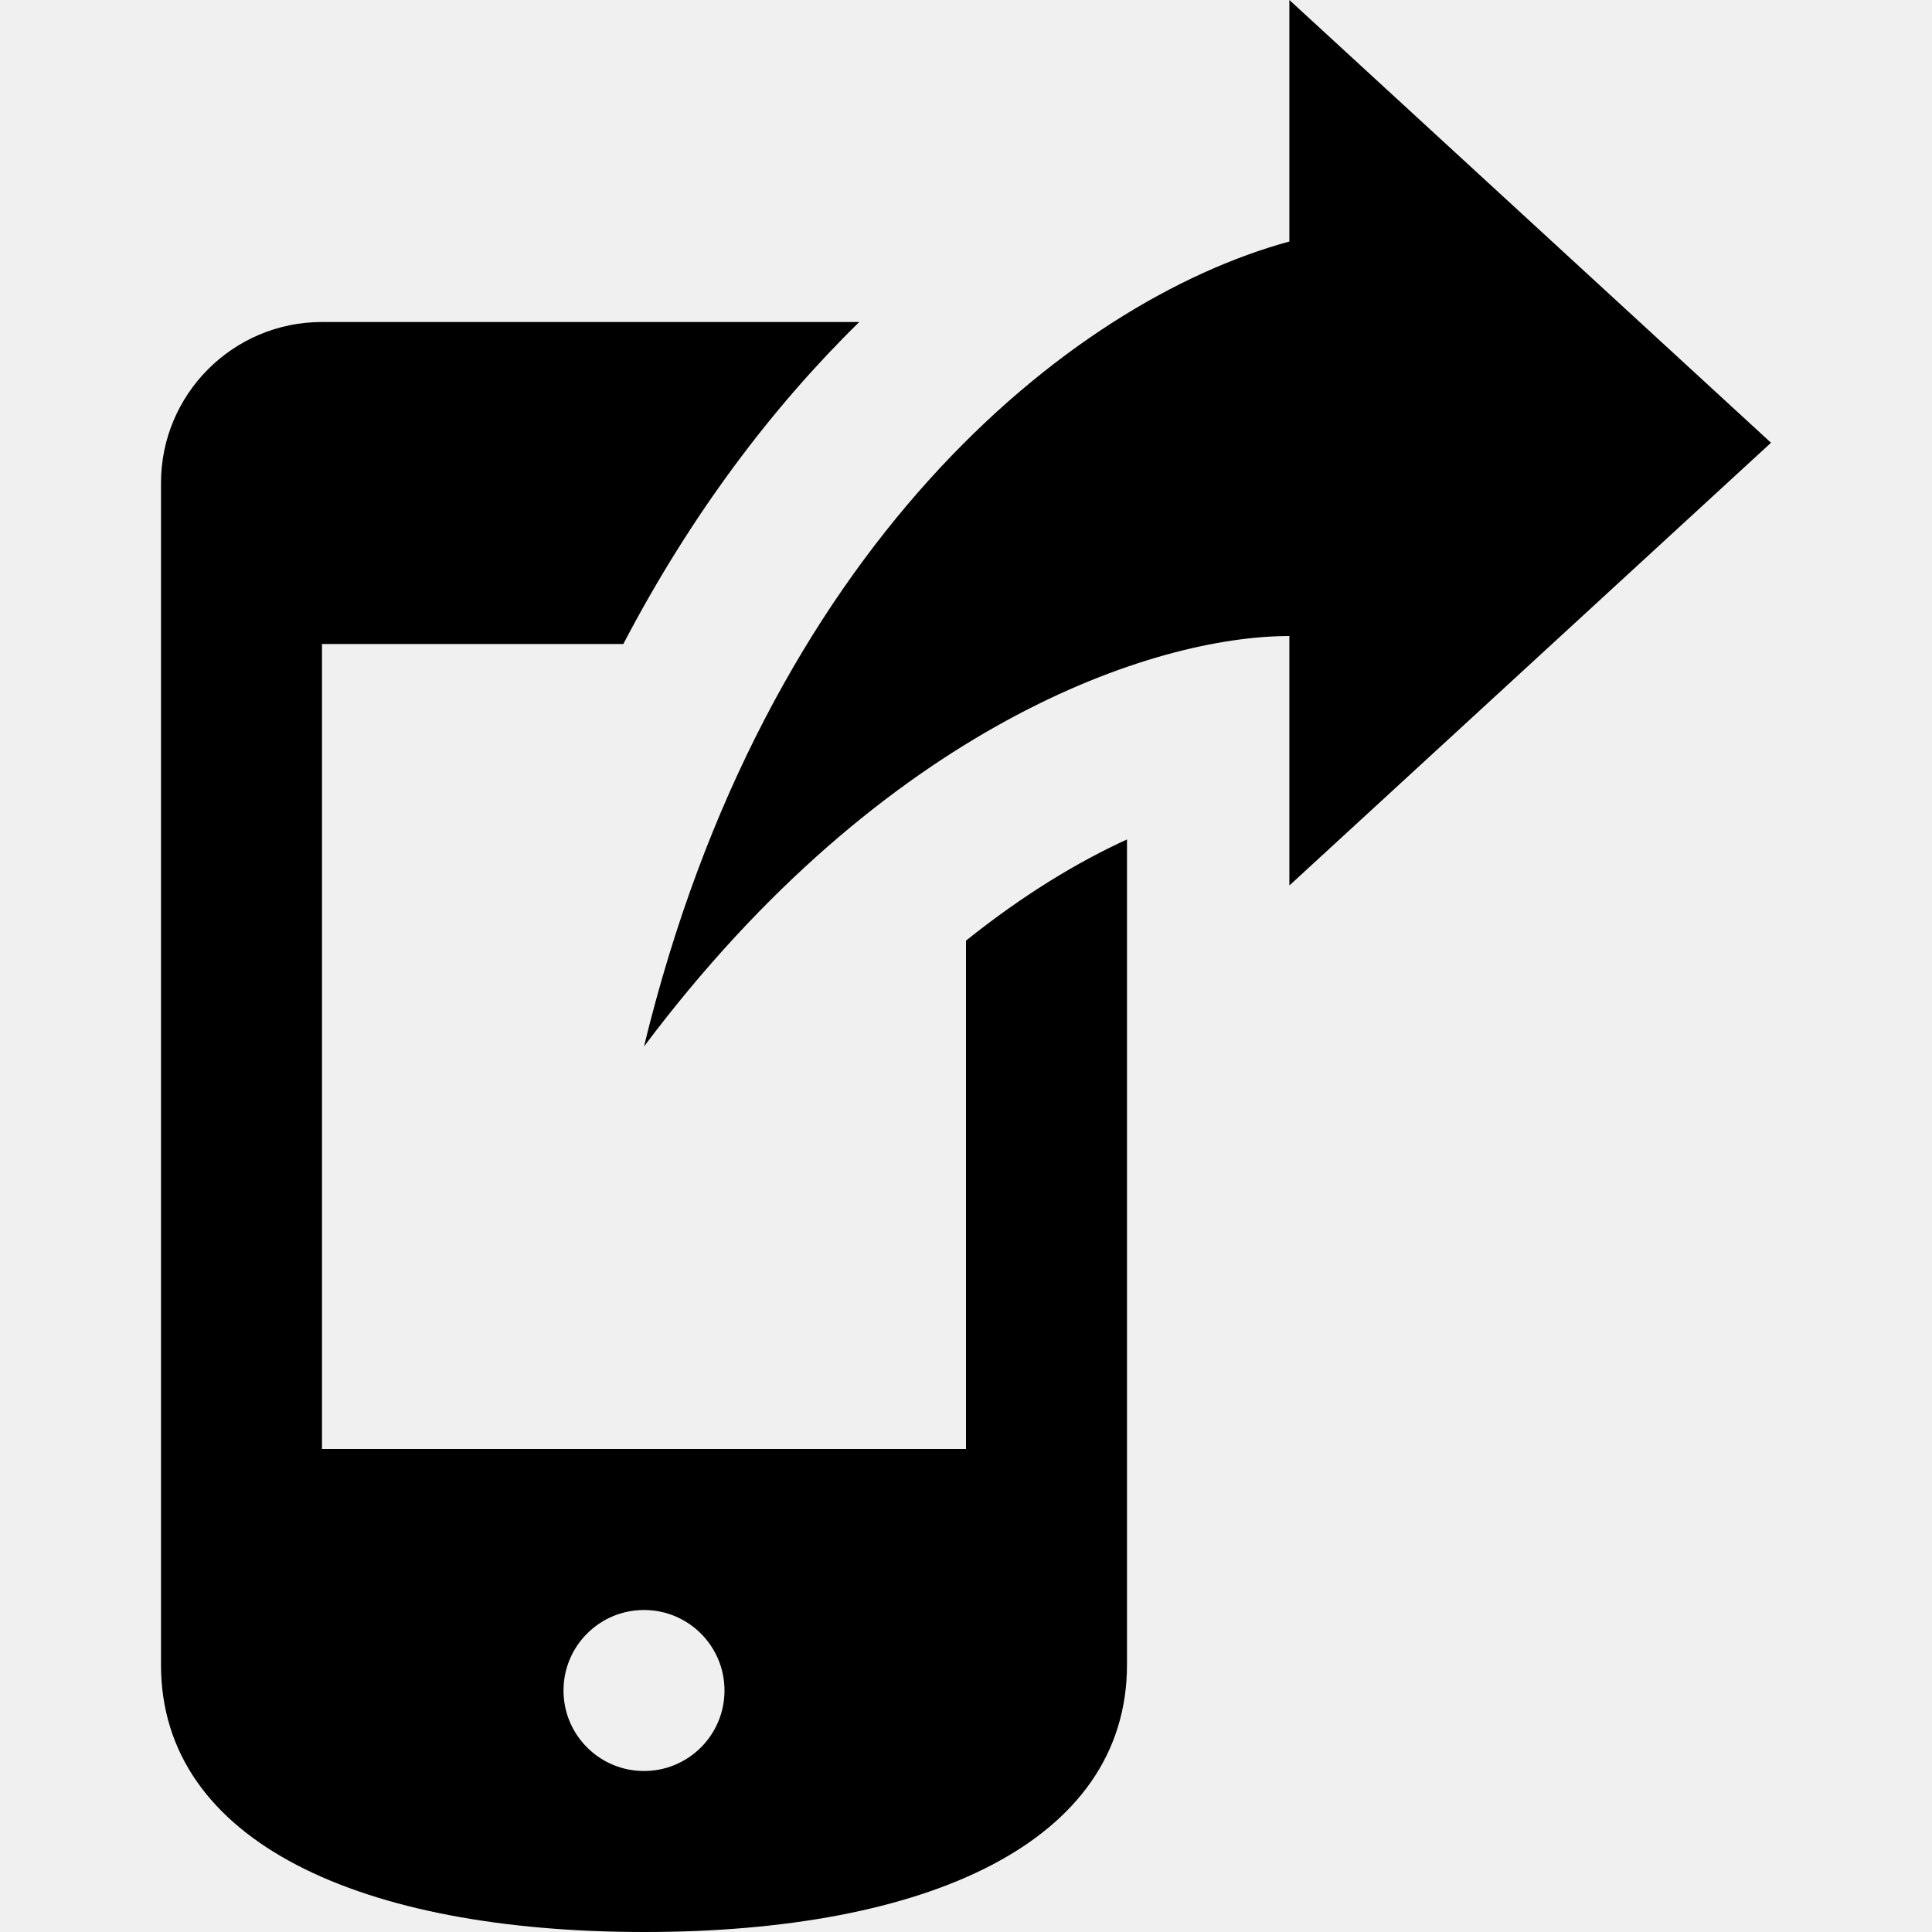
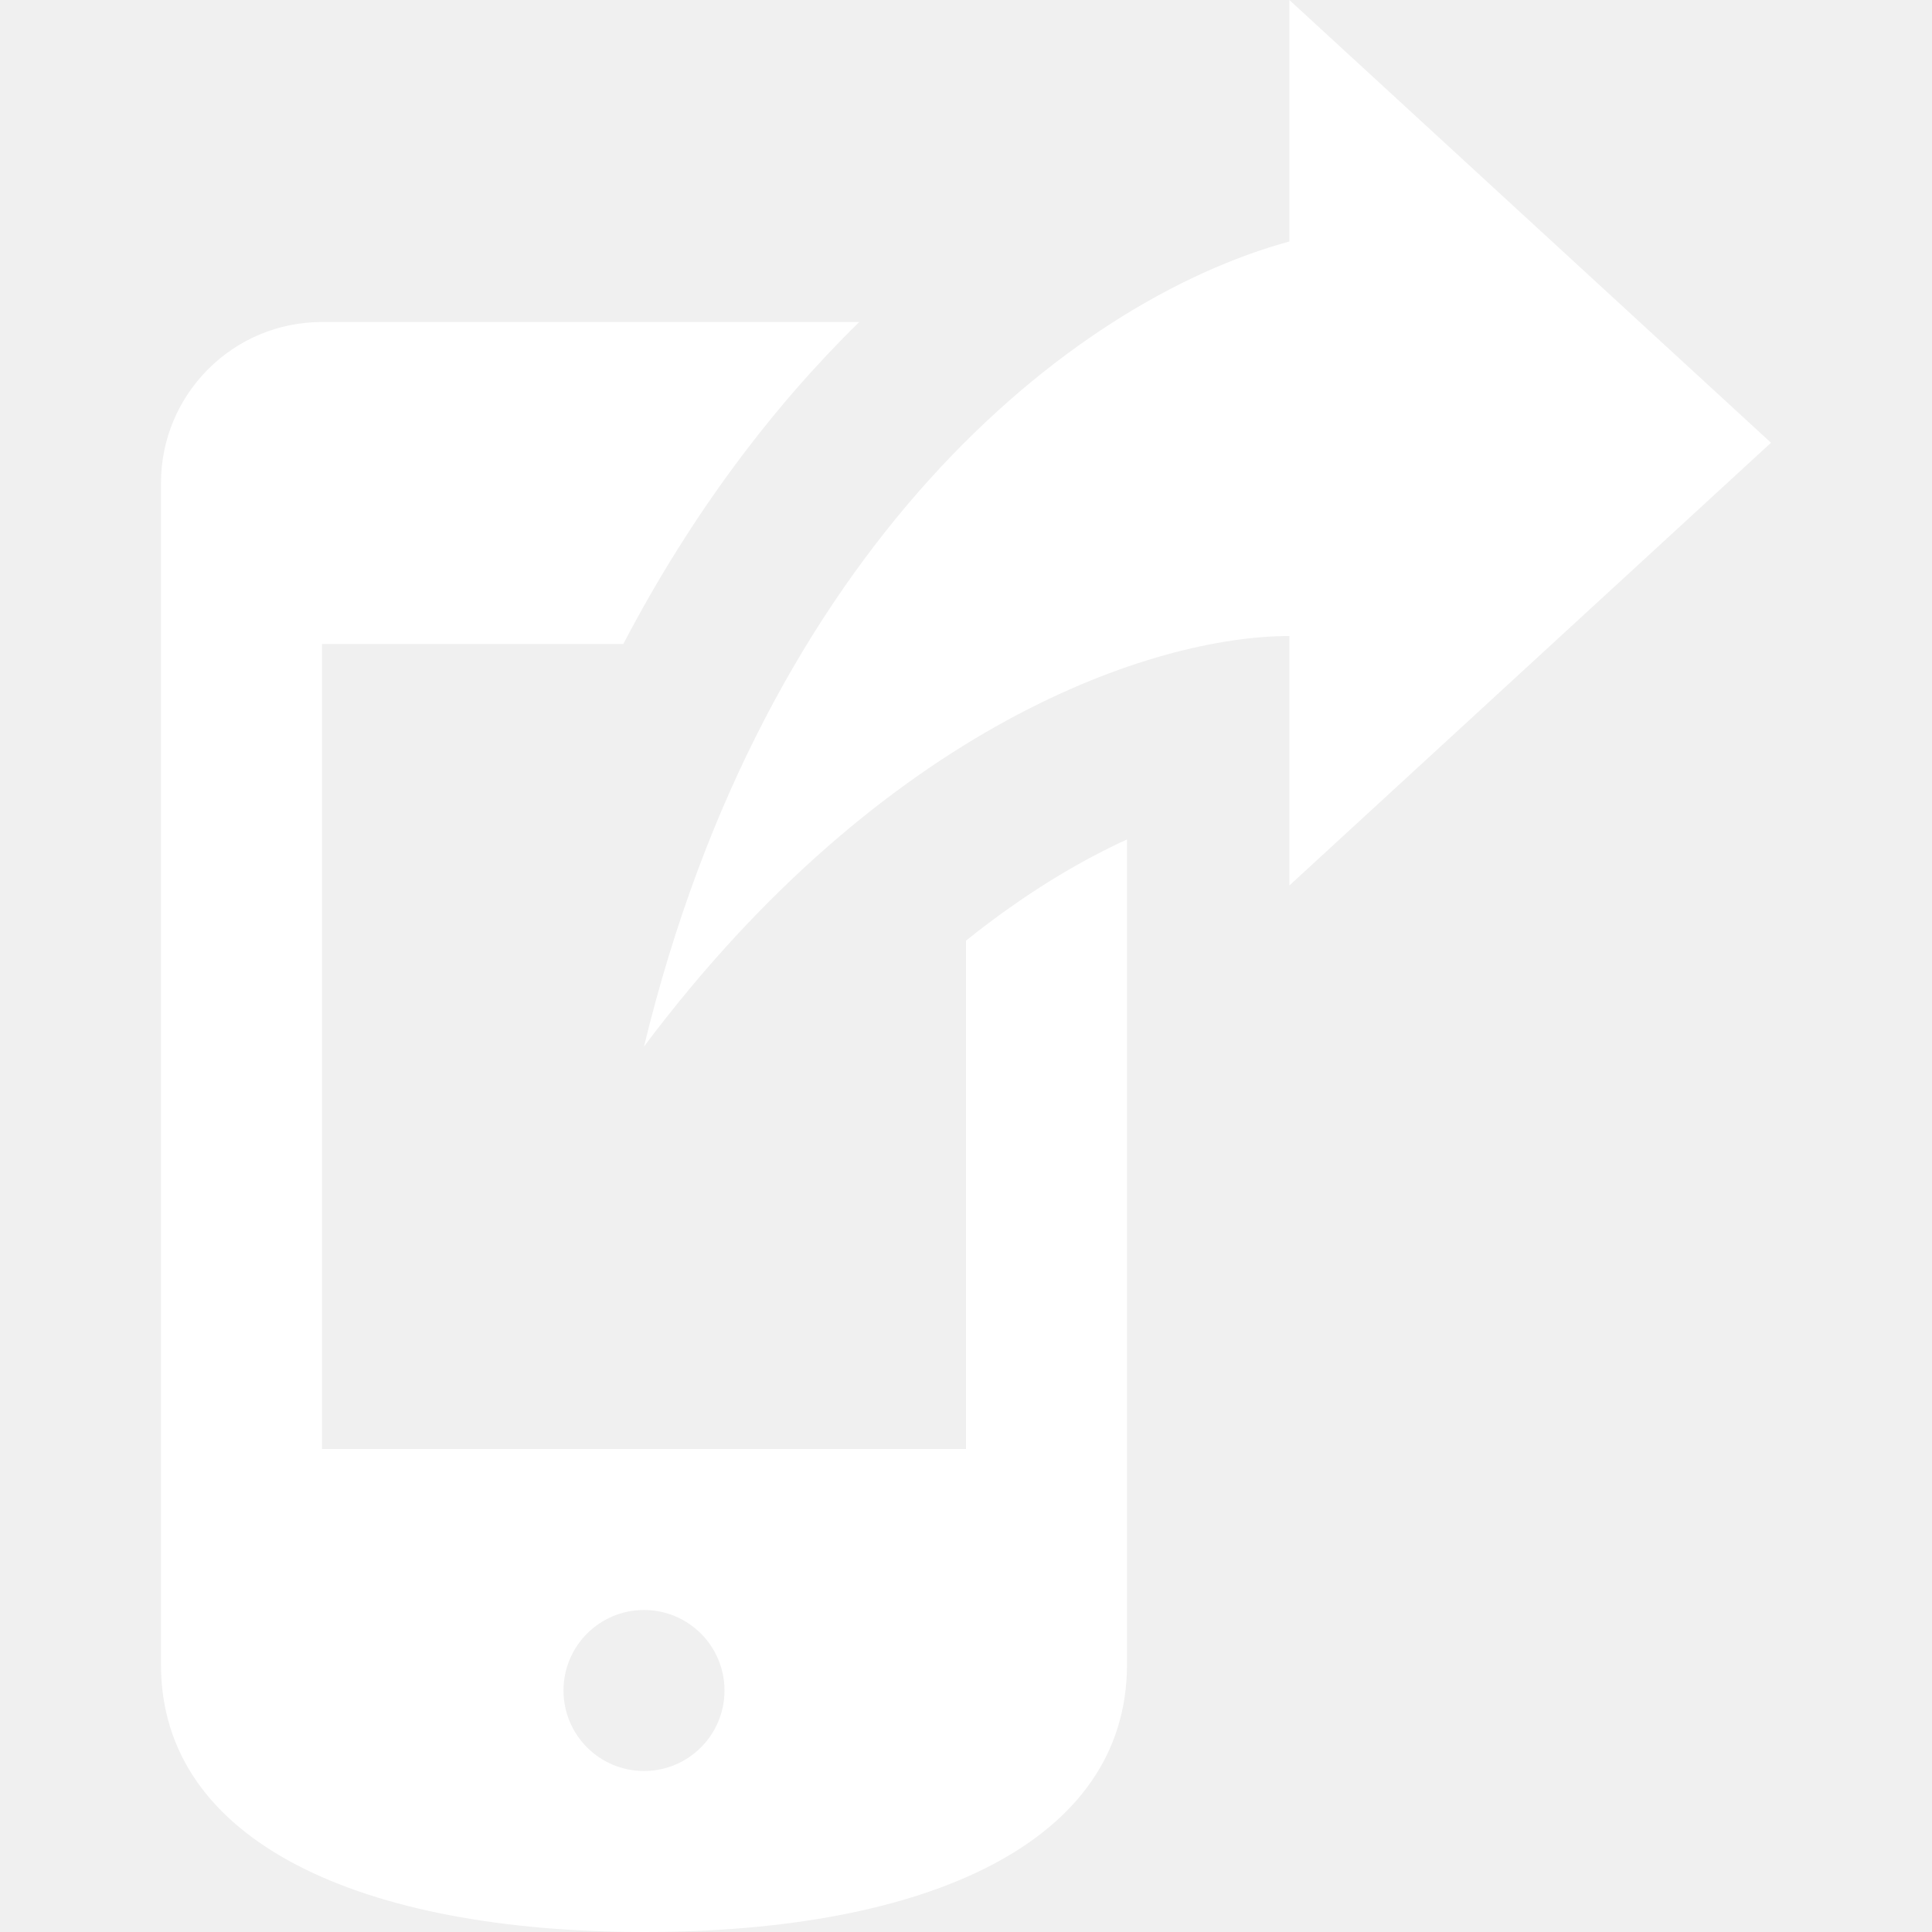
<svg xmlns="http://www.w3.org/2000/svg" width="24" height="24" viewBox="0 0 24 24">
-   <path d="M16.017 11v-3.099c-1.678 0-5.017 1.099-8.017 5.099 1.501-6.188 5.271-9.25 8.017-10v-3l5.983 5.5-5.983 5.5zm-2.017-.572v10.25c0 2.216-2.496 3.322-5.994 3.322-3.503 0-6.008-1.109-6.006-3.322v-14.678c0-1.104.895-2 2-2h6.674c-1.07 1.048-2.081 2.375-2.931 4h-3.743v10h8v-6.315c.711-.57 1.391-.979 2-1.257zm-5 10.572c0-.552-.447-1-1-1s-1 .448-1 1 .447 1 1 1 1-.448 1-1z" />
+   <path fill="white" d="M16.017 11v-3.099c-1.678 0-5.017 1.099-8.017 5.099 1.501-6.188 5.271-9.25 8.017-10v-3l5.983 5.5-5.983 5.5zm-2.017-.572v10.25c0 2.216-2.496 3.322-5.994 3.322-3.503 0-6.008-1.109-6.006-3.322v-14.678c0-1.104.895-2 2-2h6.674c-1.07 1.048-2.081 2.375-2.931 4h-3.743v10h8v-6.315c.711-.57 1.391-.979 2-1.257zm-5 10.572c0-.552-.447-1-1-1s-1 .448-1 1 .447 1 1 1 1-.448 1-1z" />
</svg>
